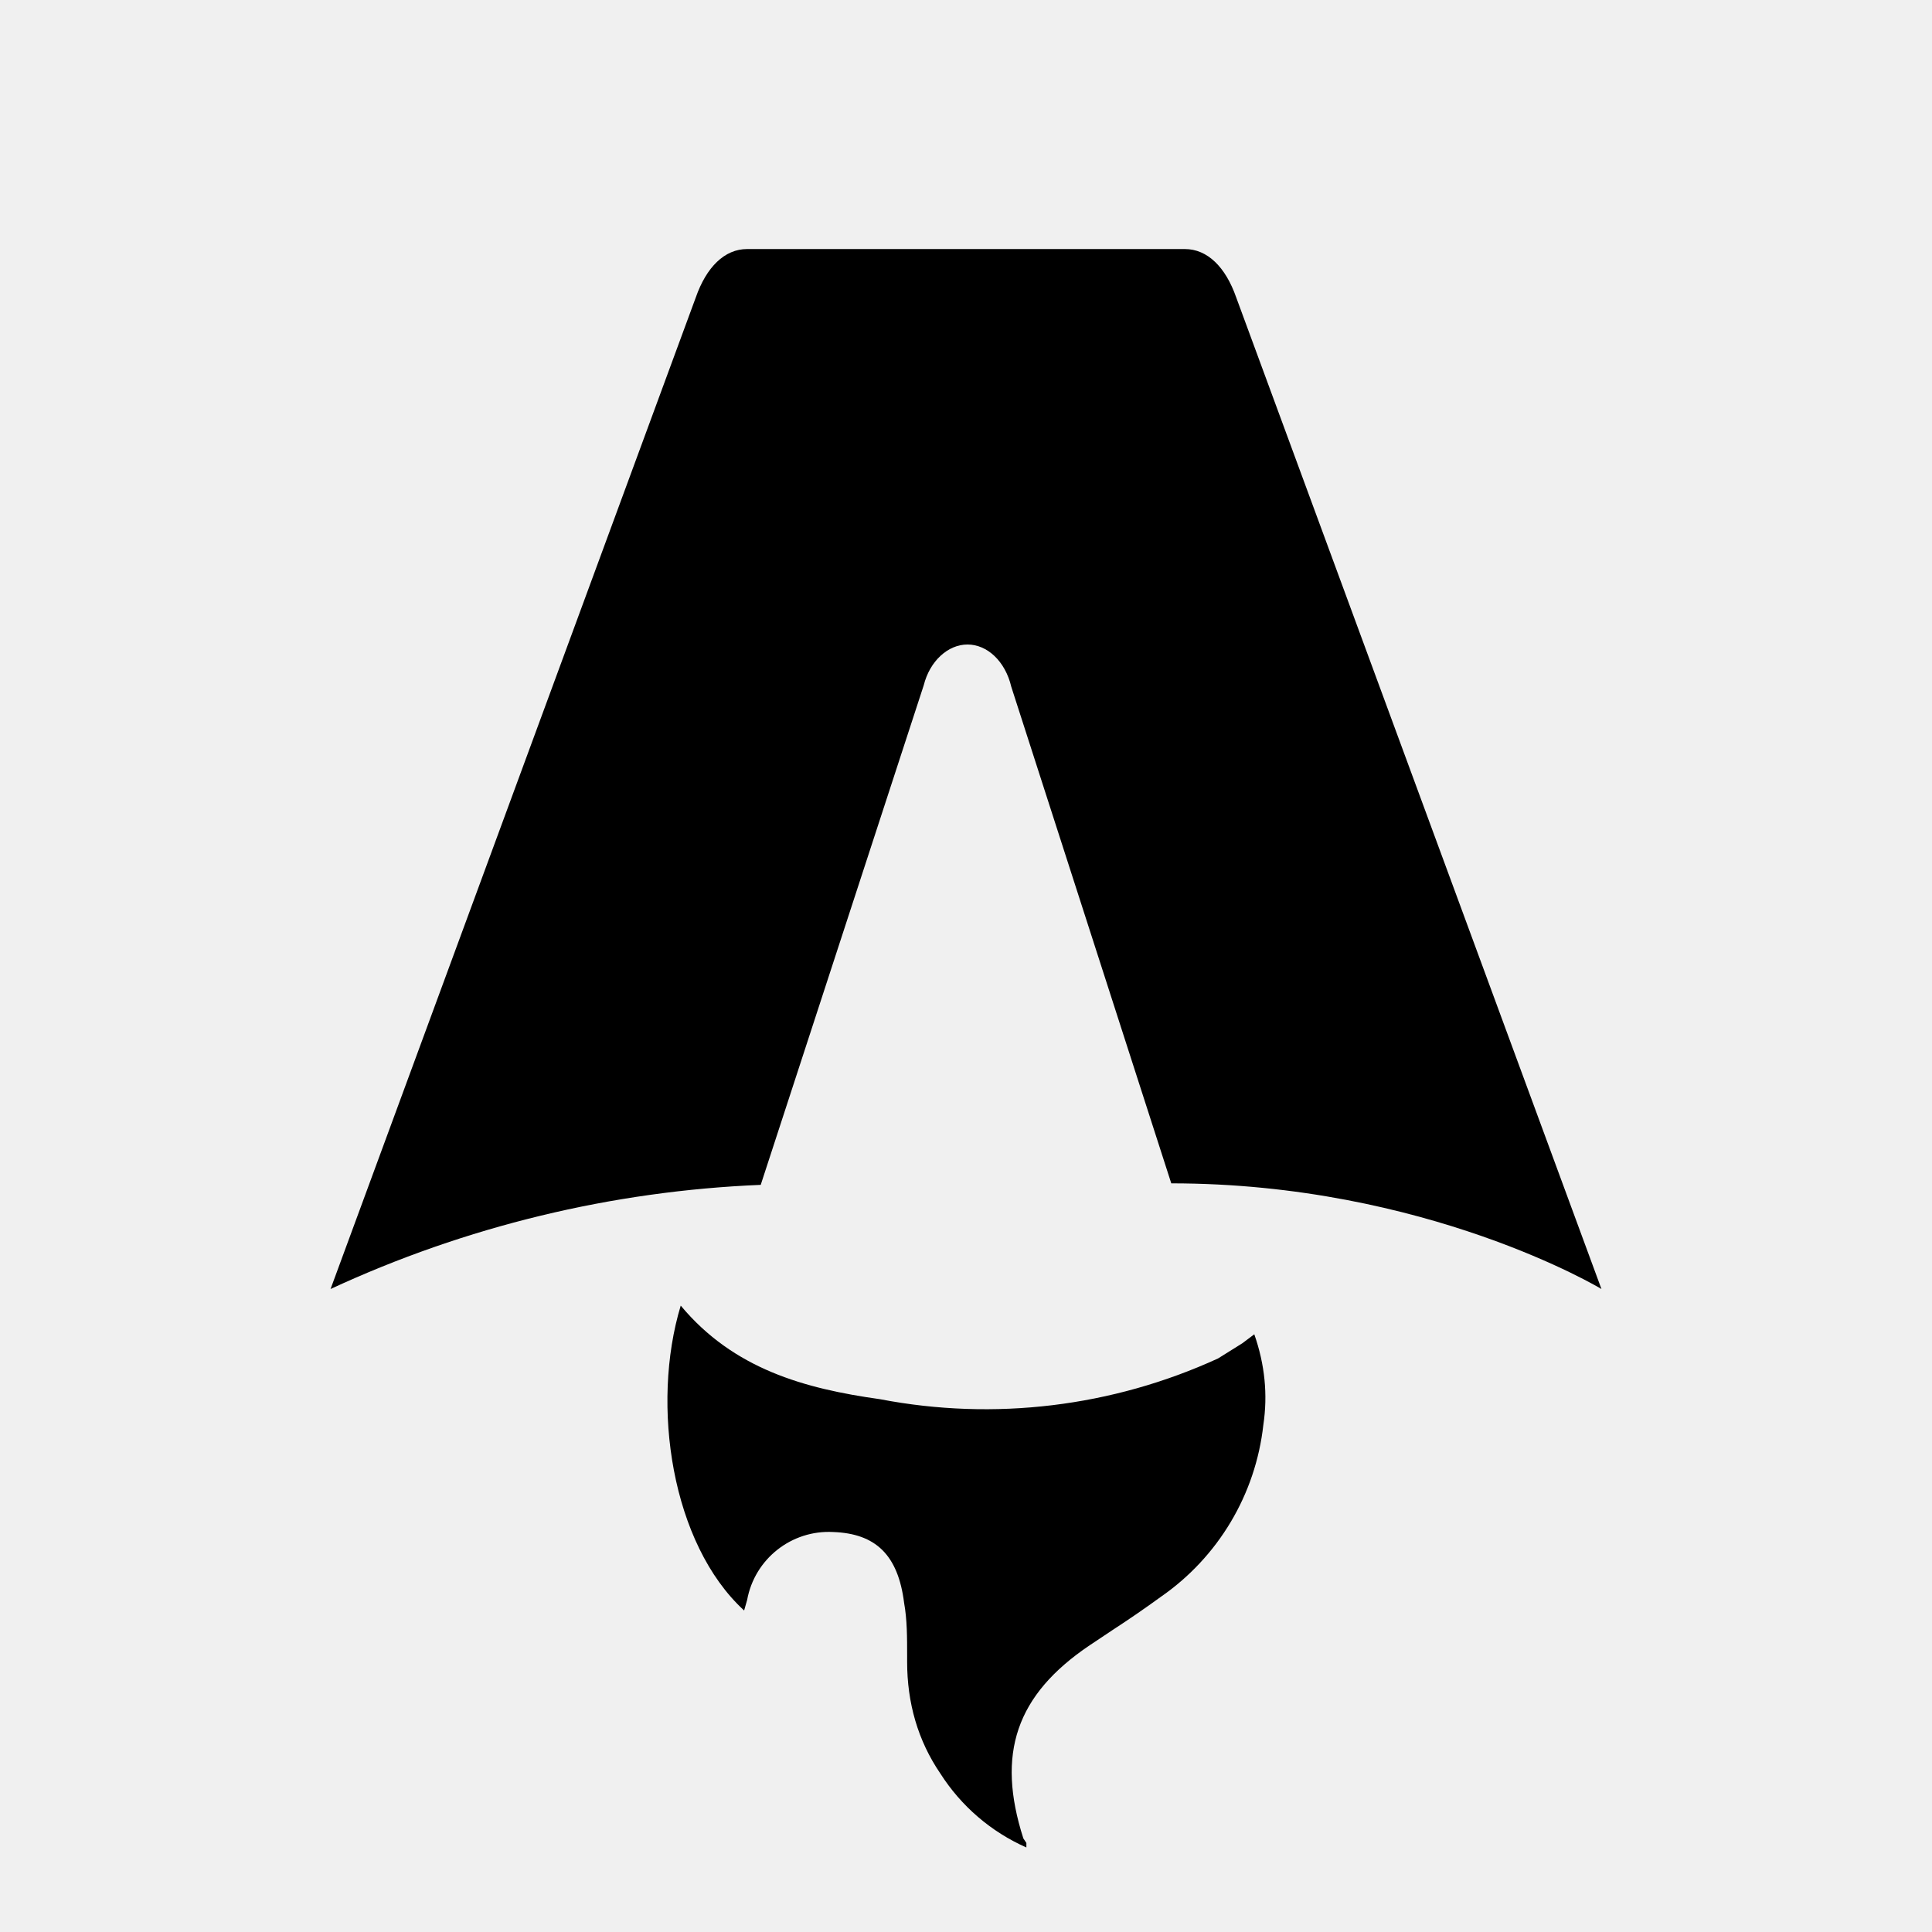
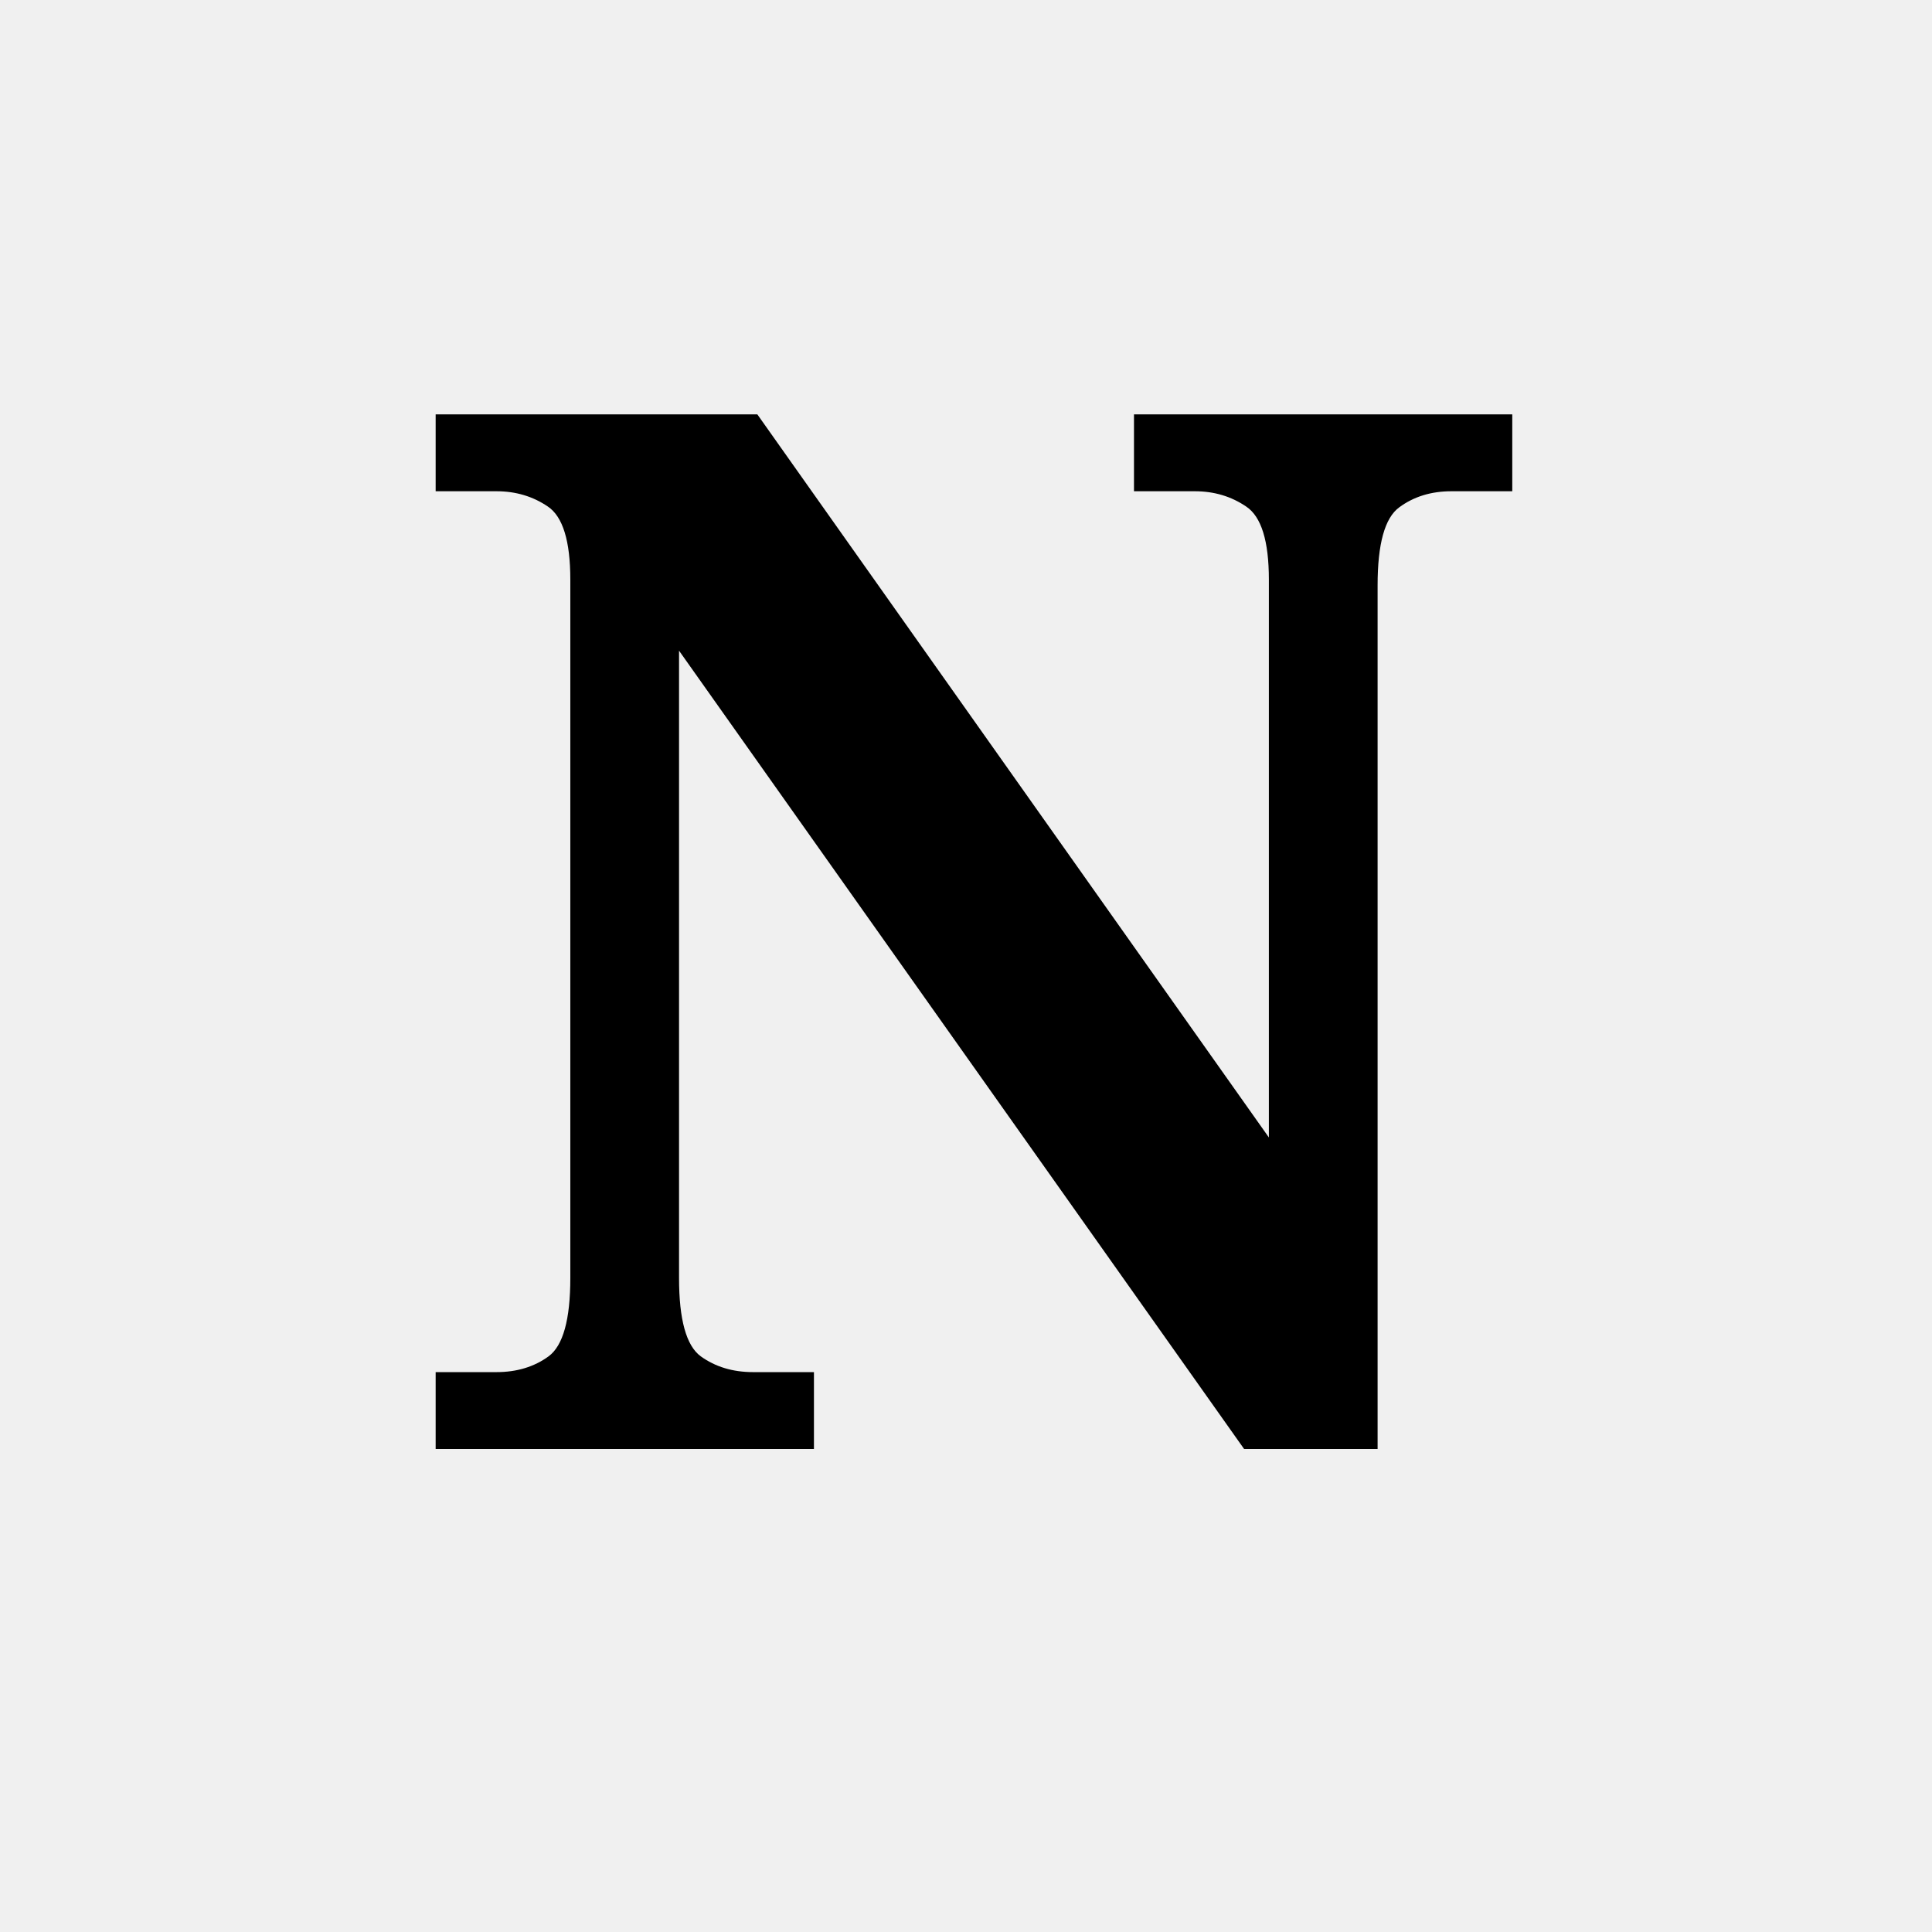
- <svg xmlns="http://www.w3.org/2000/svg" fill="none" viewBox="0 0 128 128">
-   <path d="M50.4 78.5a75.1 75.1 0 0 0-28.5 6.9l24.2-65.7c.7-2 1.9-3.2 3.4-3.2h29c1.5 0 2.7 1.2 3.4 3.2l24.2 65.7s-11.6-7-28.5-7L67 45.5c-.4-1.7-1.6-2.8-2.9-2.8-1.3 0-2.5 1.1-2.9 2.7L50.4 78.5Zm-1.1 28.2Zm-4.2-20.2c-2 6.6-.6 15.8 4.2 20.2a17.5 17.5 0 0 1 .2-.7 5.5 5.5 0 0 1 5.7-4.5c2.8.1 4.3 1.5 4.7 4.7.2 1.1.2 2.3.2 3.5v.4c0 2.7.7 5.2 2.2 7.4a13 13 0 0 0 5.7 4.9v-.3l-.2-.3c-1.8-5.6-.5-9.5 4.4-12.8l1.5-1a73 73 0 0 0 3.2-2.2 16 16 0 0 0 6.8-11.4c.3-2 .1-4-.6-6l-.8.6-1.6 1a37 37 0 0 1-22.4 2.7c-5-.7-9.7-2-13.2-6.2Z" />
+ <svg xmlns="http://www.w3.org/2000/svg" viewBox="0 0 128 128">
+   <text x="64" y="96" font-family="Georgia, serif" font-size="96" font-weight="700" text-anchor="middle" fill="#000">N</text>
  <style>
-         path { fill: #000; }
-         @media (prefers-color-scheme: dark) {
-             path { fill: #FFF; }
-         }
-     </style>
+     text { fill: #000; }
+     @media (prefers-color-scheme: dark) {
+       text { fill: #FFF; }
+     }
+   </style>
</svg>
